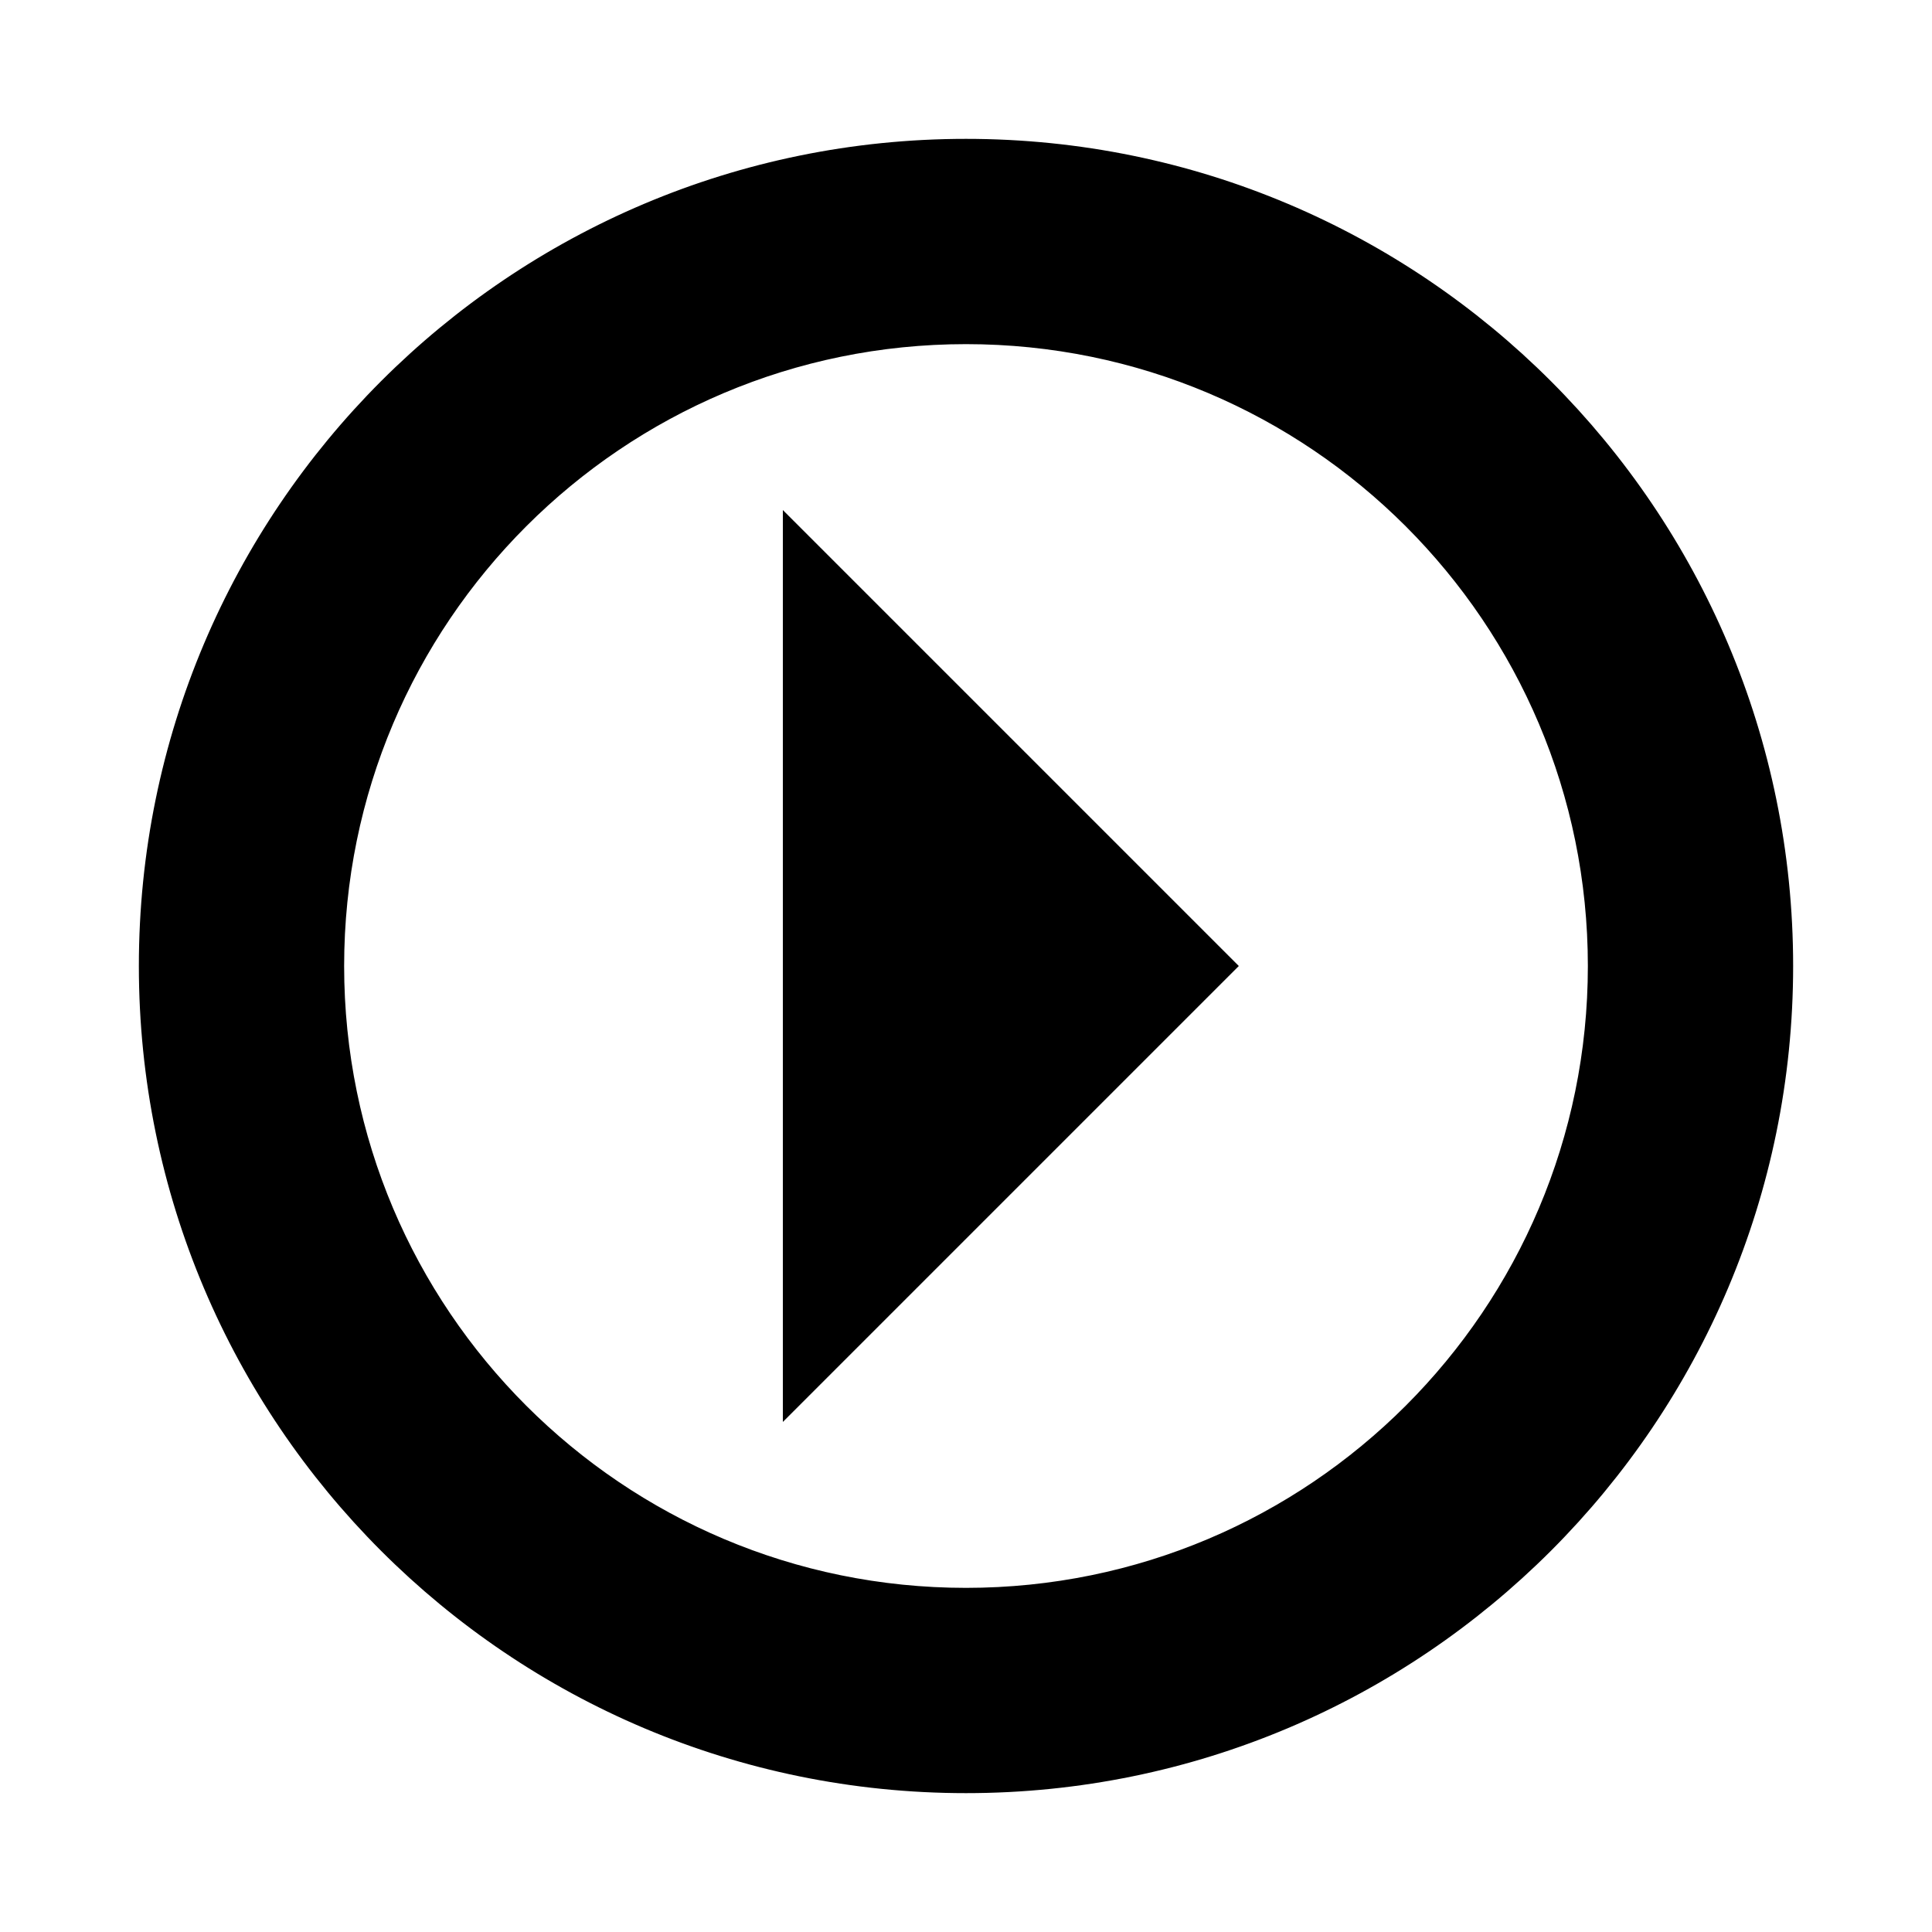
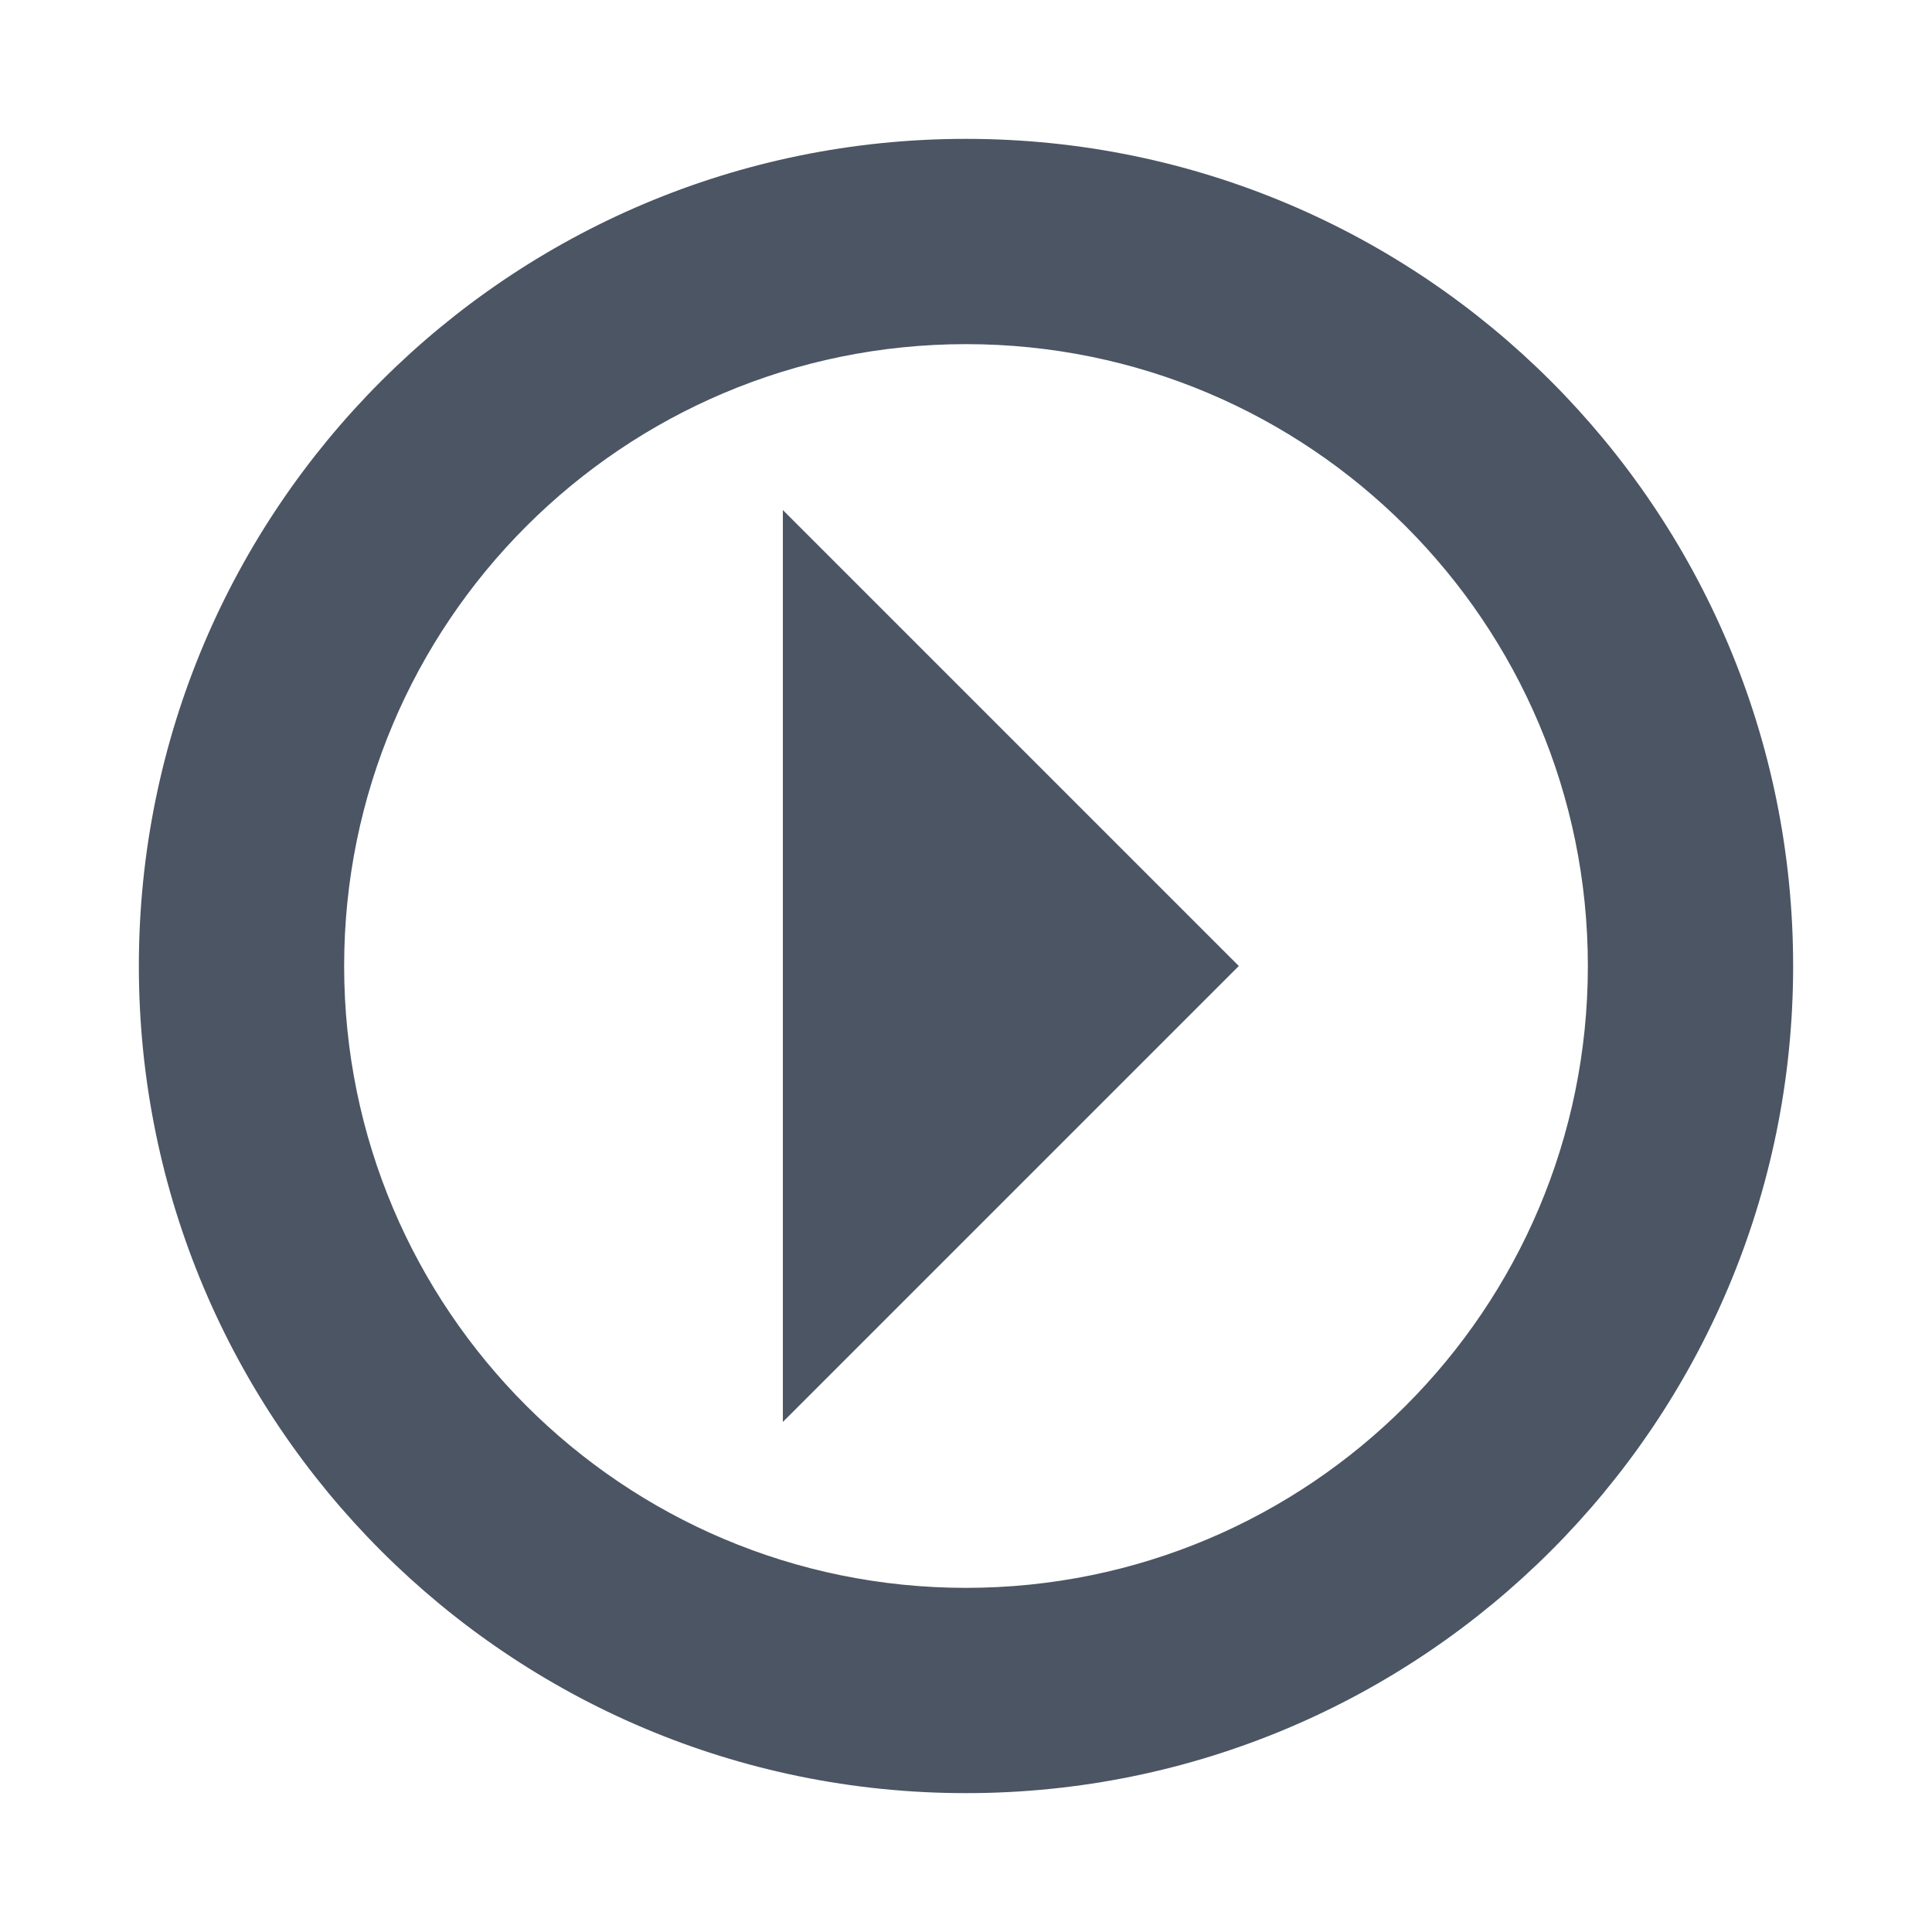
- <svg xmlns="http://www.w3.org/2000/svg" style="display:inline;fill:currentColor;stroke:currentColor;stroke-width:.55px" width="24" height="24">
+ <svg xmlns="http://www.w3.org/2000/svg" style="display:inline;fill:rgb(75,85,99);stroke:rgb(75,85,99);stroke-width:.55px" width="24" height="24">
  <path d="M2 12a10 10 0 0 0 10 10 10 10 0 0 0 10-10A10 10 0 0 0 12 2 10 10 0 0 0 2 12m2 0a8 8 0 0 1 8-8 8 8 0 0 1 8 8 8 8 0 0 1-8 8 8 8 0 0 1-8-8m6 5 5-5-5-5v10Z" />
</svg>
